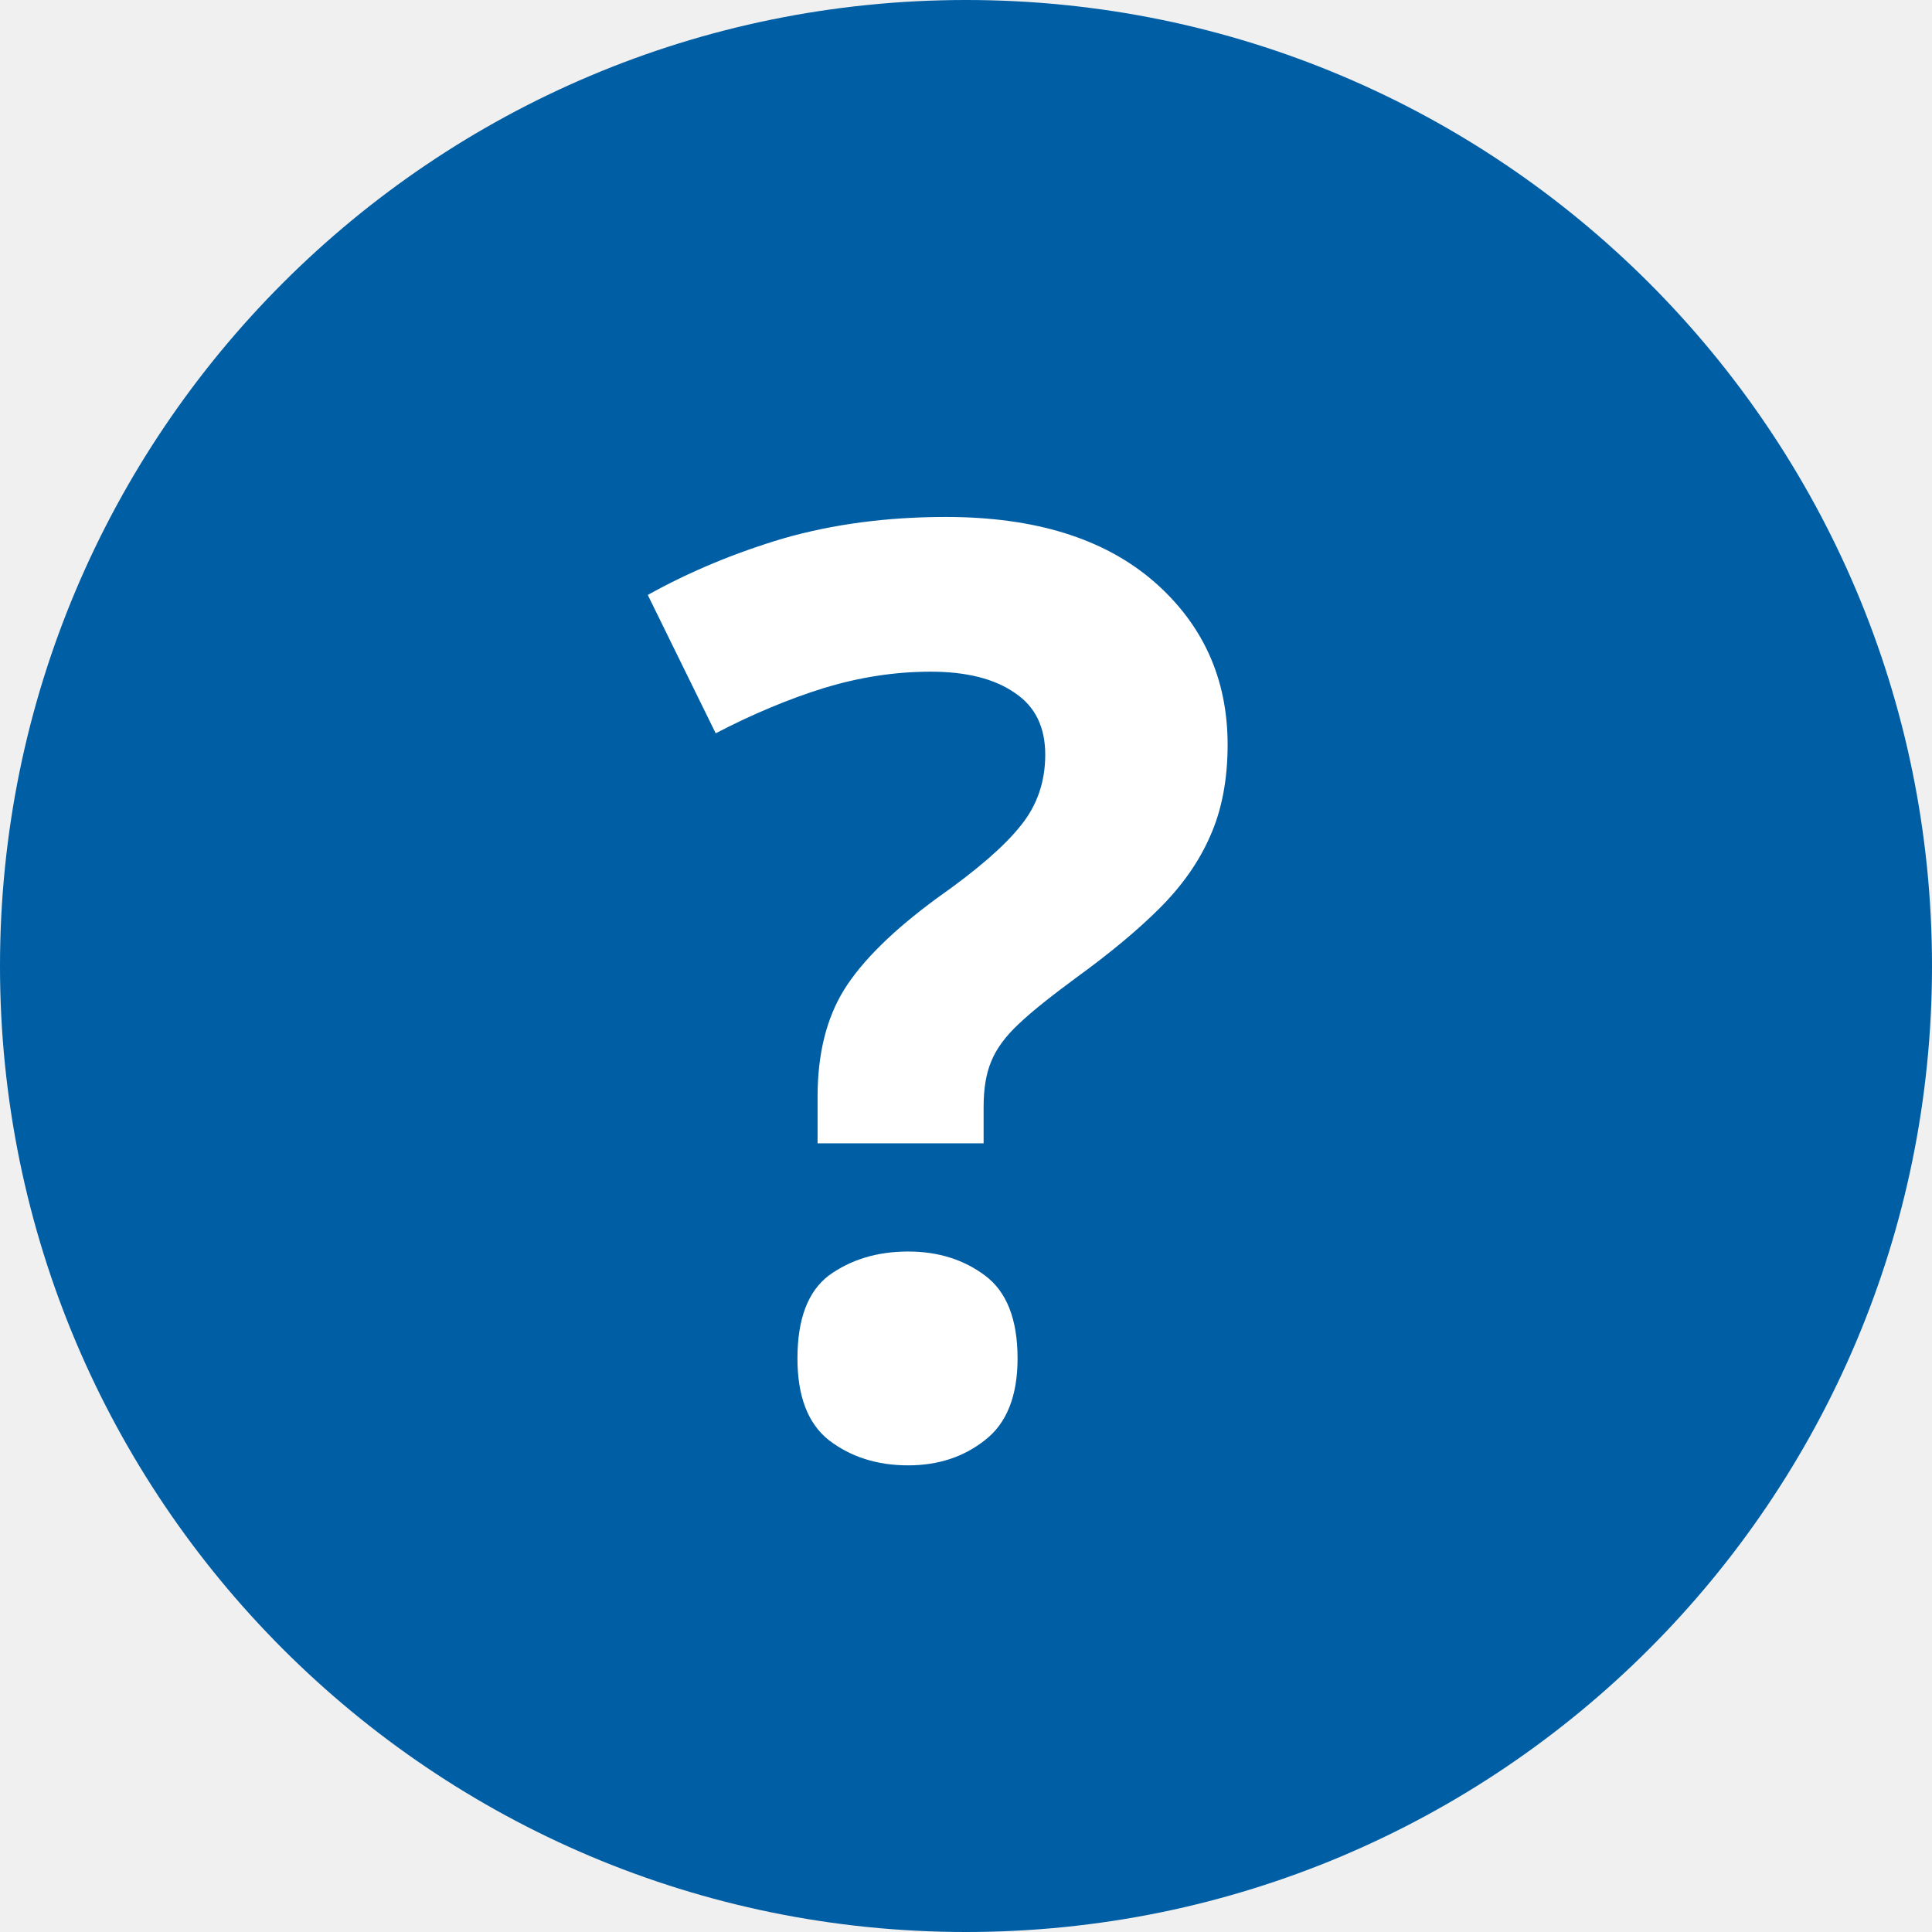
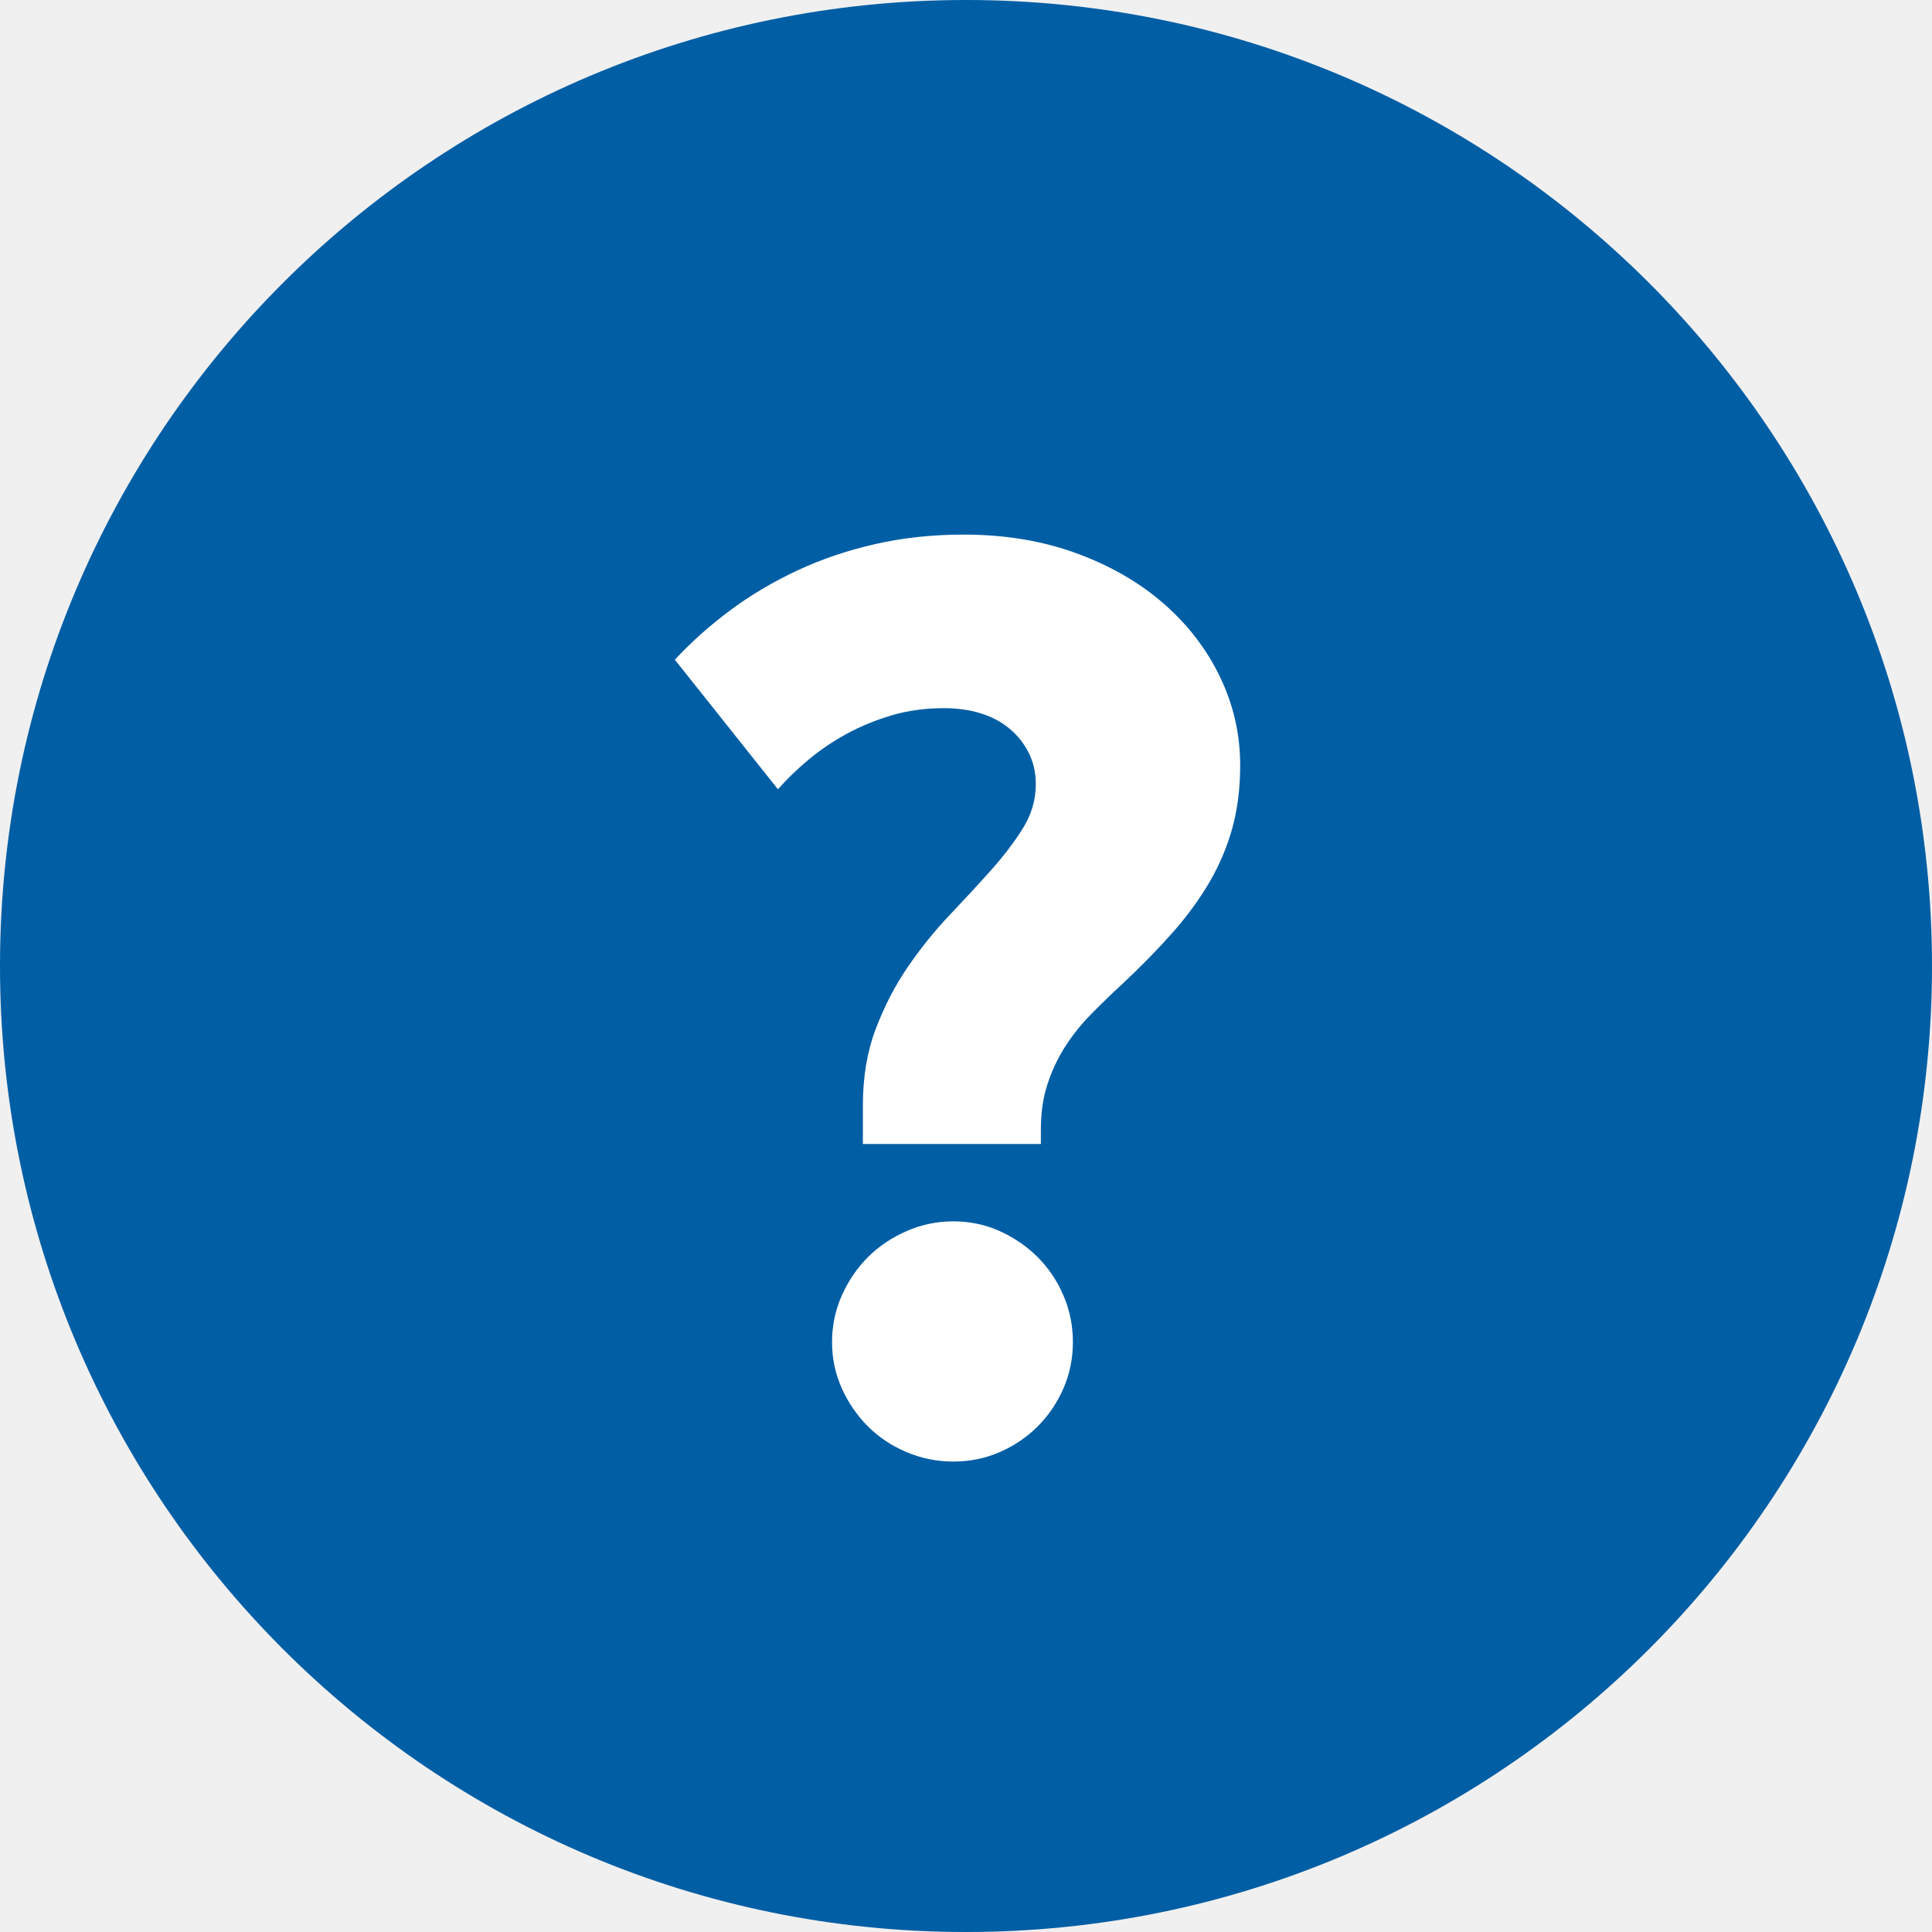
<svg xmlns="http://www.w3.org/2000/svg" width="24px" height="24px" viewBox="0 0 24 24" version="1.1">
-   <defs />
  <g id="Default-state" stroke="none" stroke-width="1" fill="none" fill-rule="evenodd">
-     <g id="Group-Copy-6">
-       <circle id="Oval-3" fill="#005EA5" fill-rule="nonzero" cx="12" cy="12" r="12" />
-       <text id="?" font-family="GDSTransportWebsite-Bold, GDS Transport Website" font-size="16" font-weight="bold" fill="#FFFFFF">
-         <tspan x="8" y="18">?</tspan>
-       </text>
+     <g id="Group-Copy-6" fill-rule="nonzero">
+       <circle id="Oval-3" fill="#005EA5" cx="12" cy="12" r="12" />
+       <path d="M10.719,14.211 L10.719,13.727 C10.719,13.378 10.772,13.063 10.879,12.781 C10.986,12.5 11.118,12.243 11.277,12.012 C11.436,11.78 11.608,11.566 11.793,11.371 C11.978,11.176 12.15,10.99 12.309,10.812 C12.467,10.635 12.6,10.461 12.707,10.289 C12.814,10.117 12.867,9.935 12.867,9.742 C12.867,9.596 12.837,9.465 12.777,9.348 C12.717,9.23 12.637,9.13 12.535,9.047 C12.434,8.964 12.314,8.901 12.176,8.859 C12.038,8.818 11.888,8.797 11.727,8.797 C11.492,8.797 11.275,8.827 11.074,8.887 C10.874,8.947 10.688,9.023 10.516,9.117 C10.344,9.211 10.186,9.318 10.043,9.438 C9.9,9.557 9.773,9.68 9.664,9.805 L8.383,8.195 C8.586,7.977 8.815,7.772 9.07,7.582 C9.326,7.392 9.604,7.227 9.906,7.086 C10.208,6.945 10.531,6.836 10.875,6.758 C11.219,6.68 11.583,6.641 11.969,6.641 C12.479,6.641 12.945,6.717 13.367,6.871 C13.789,7.025 14.151,7.233 14.453,7.496 C14.755,7.759 14.99,8.064 15.156,8.41 C15.323,8.757 15.406,9.122 15.406,9.508 C15.406,9.789 15.374,10.048 15.309,10.285 C15.243,10.522 15.148,10.747 15.023,10.961 C14.898,11.174 14.745,11.384 14.562,11.59 C14.38,11.796 14.172,12.008 13.938,12.227 C13.802,12.352 13.673,12.477 13.551,12.602 C13.428,12.727 13.322,12.861 13.23,13.004 C13.139,13.147 13.066,13.302 13.012,13.469 C12.957,13.635 12.93,13.823 12.93,14.031 L12.93,14.211 L10.719,14.211 Z M10.336,16.672 C10.336,16.469 10.376,16.276 10.457,16.094 C10.538,15.911 10.646,15.753 10.781,15.617 C10.917,15.482 11.077,15.374 11.262,15.293 C11.447,15.212 11.641,15.172 11.844,15.172 C12.047,15.172 12.238,15.212 12.418,15.293 C12.598,15.374 12.755,15.482 12.891,15.617 C13.026,15.753 13.133,15.911 13.211,16.094 C13.289,16.276 13.328,16.469 13.328,16.672 C13.328,16.875 13.289,17.066 13.211,17.246 C13.133,17.426 13.026,17.583 12.891,17.719 C12.755,17.854 12.598,17.961 12.418,18.039 C12.238,18.117 12.047,18.156 11.844,18.156 C11.641,18.156 11.447,18.117 11.262,18.039 C11.077,17.961 10.917,17.854 10.781,17.719 C10.646,17.583 10.538,17.426 10.457,17.246 C10.376,17.066 10.336,16.875 10.336,16.672 Z" id="?" fill="#FFFFFF" />
    </g>
  </g>
</svg>
